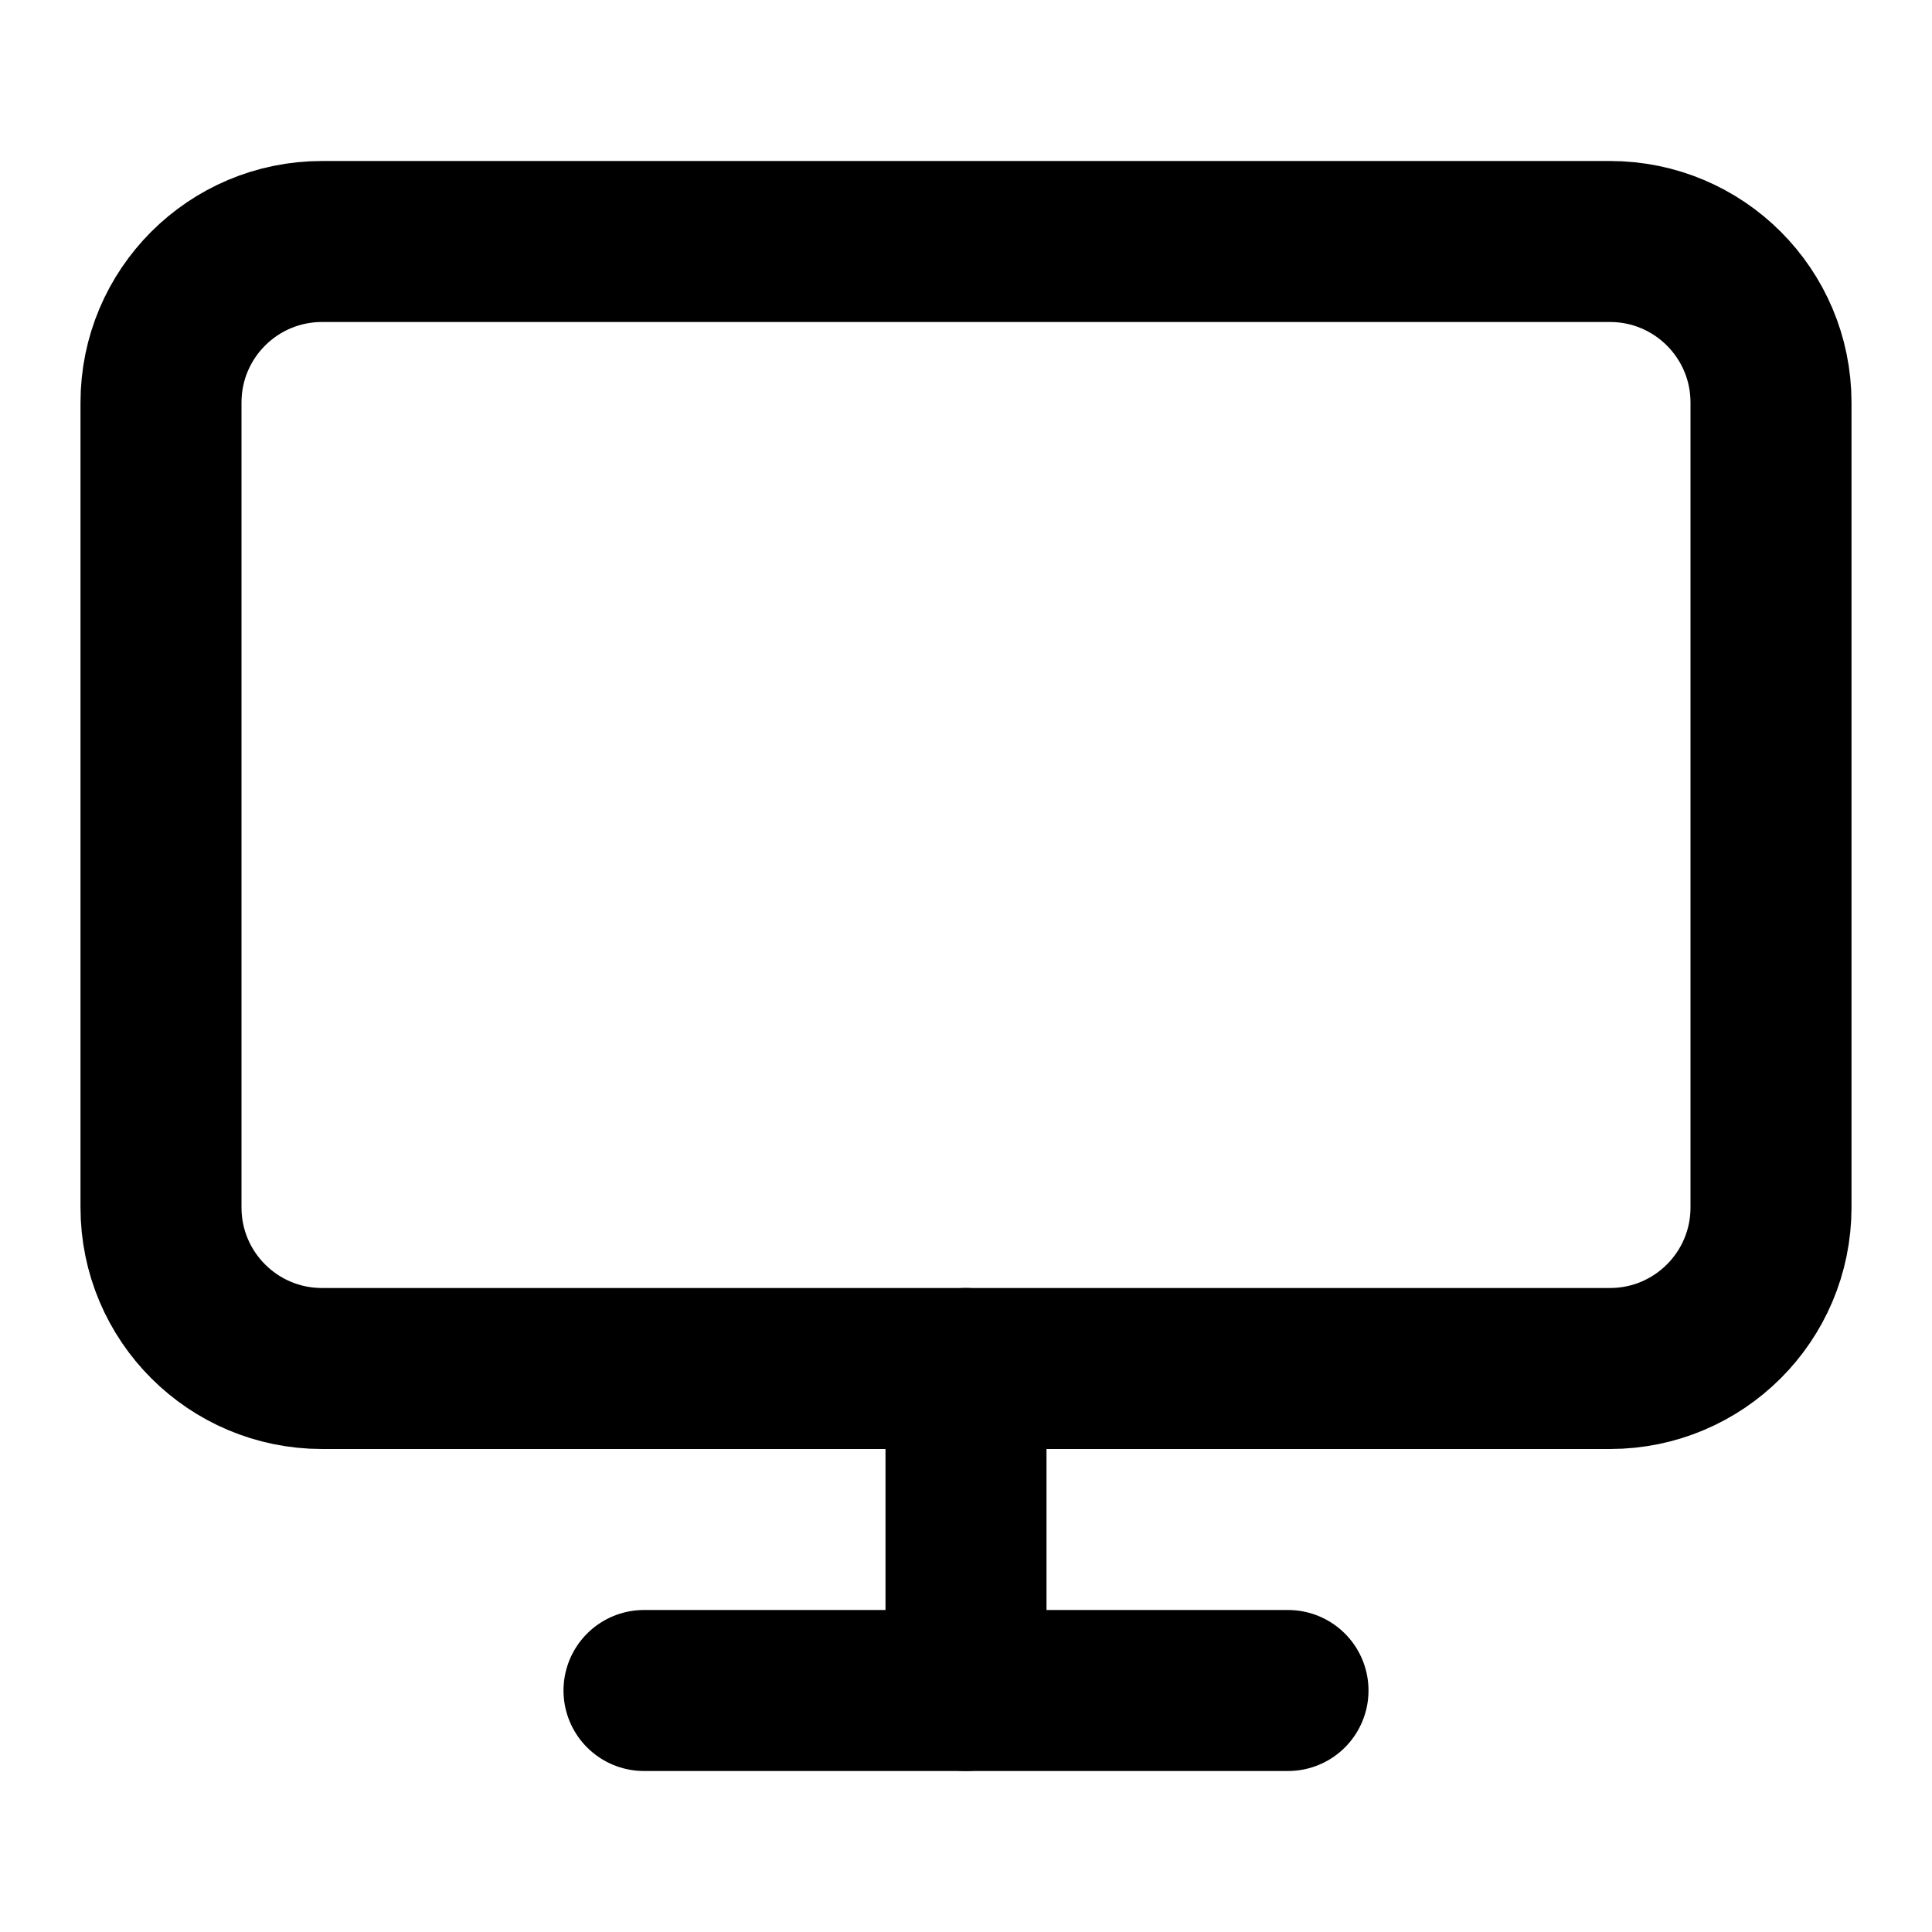
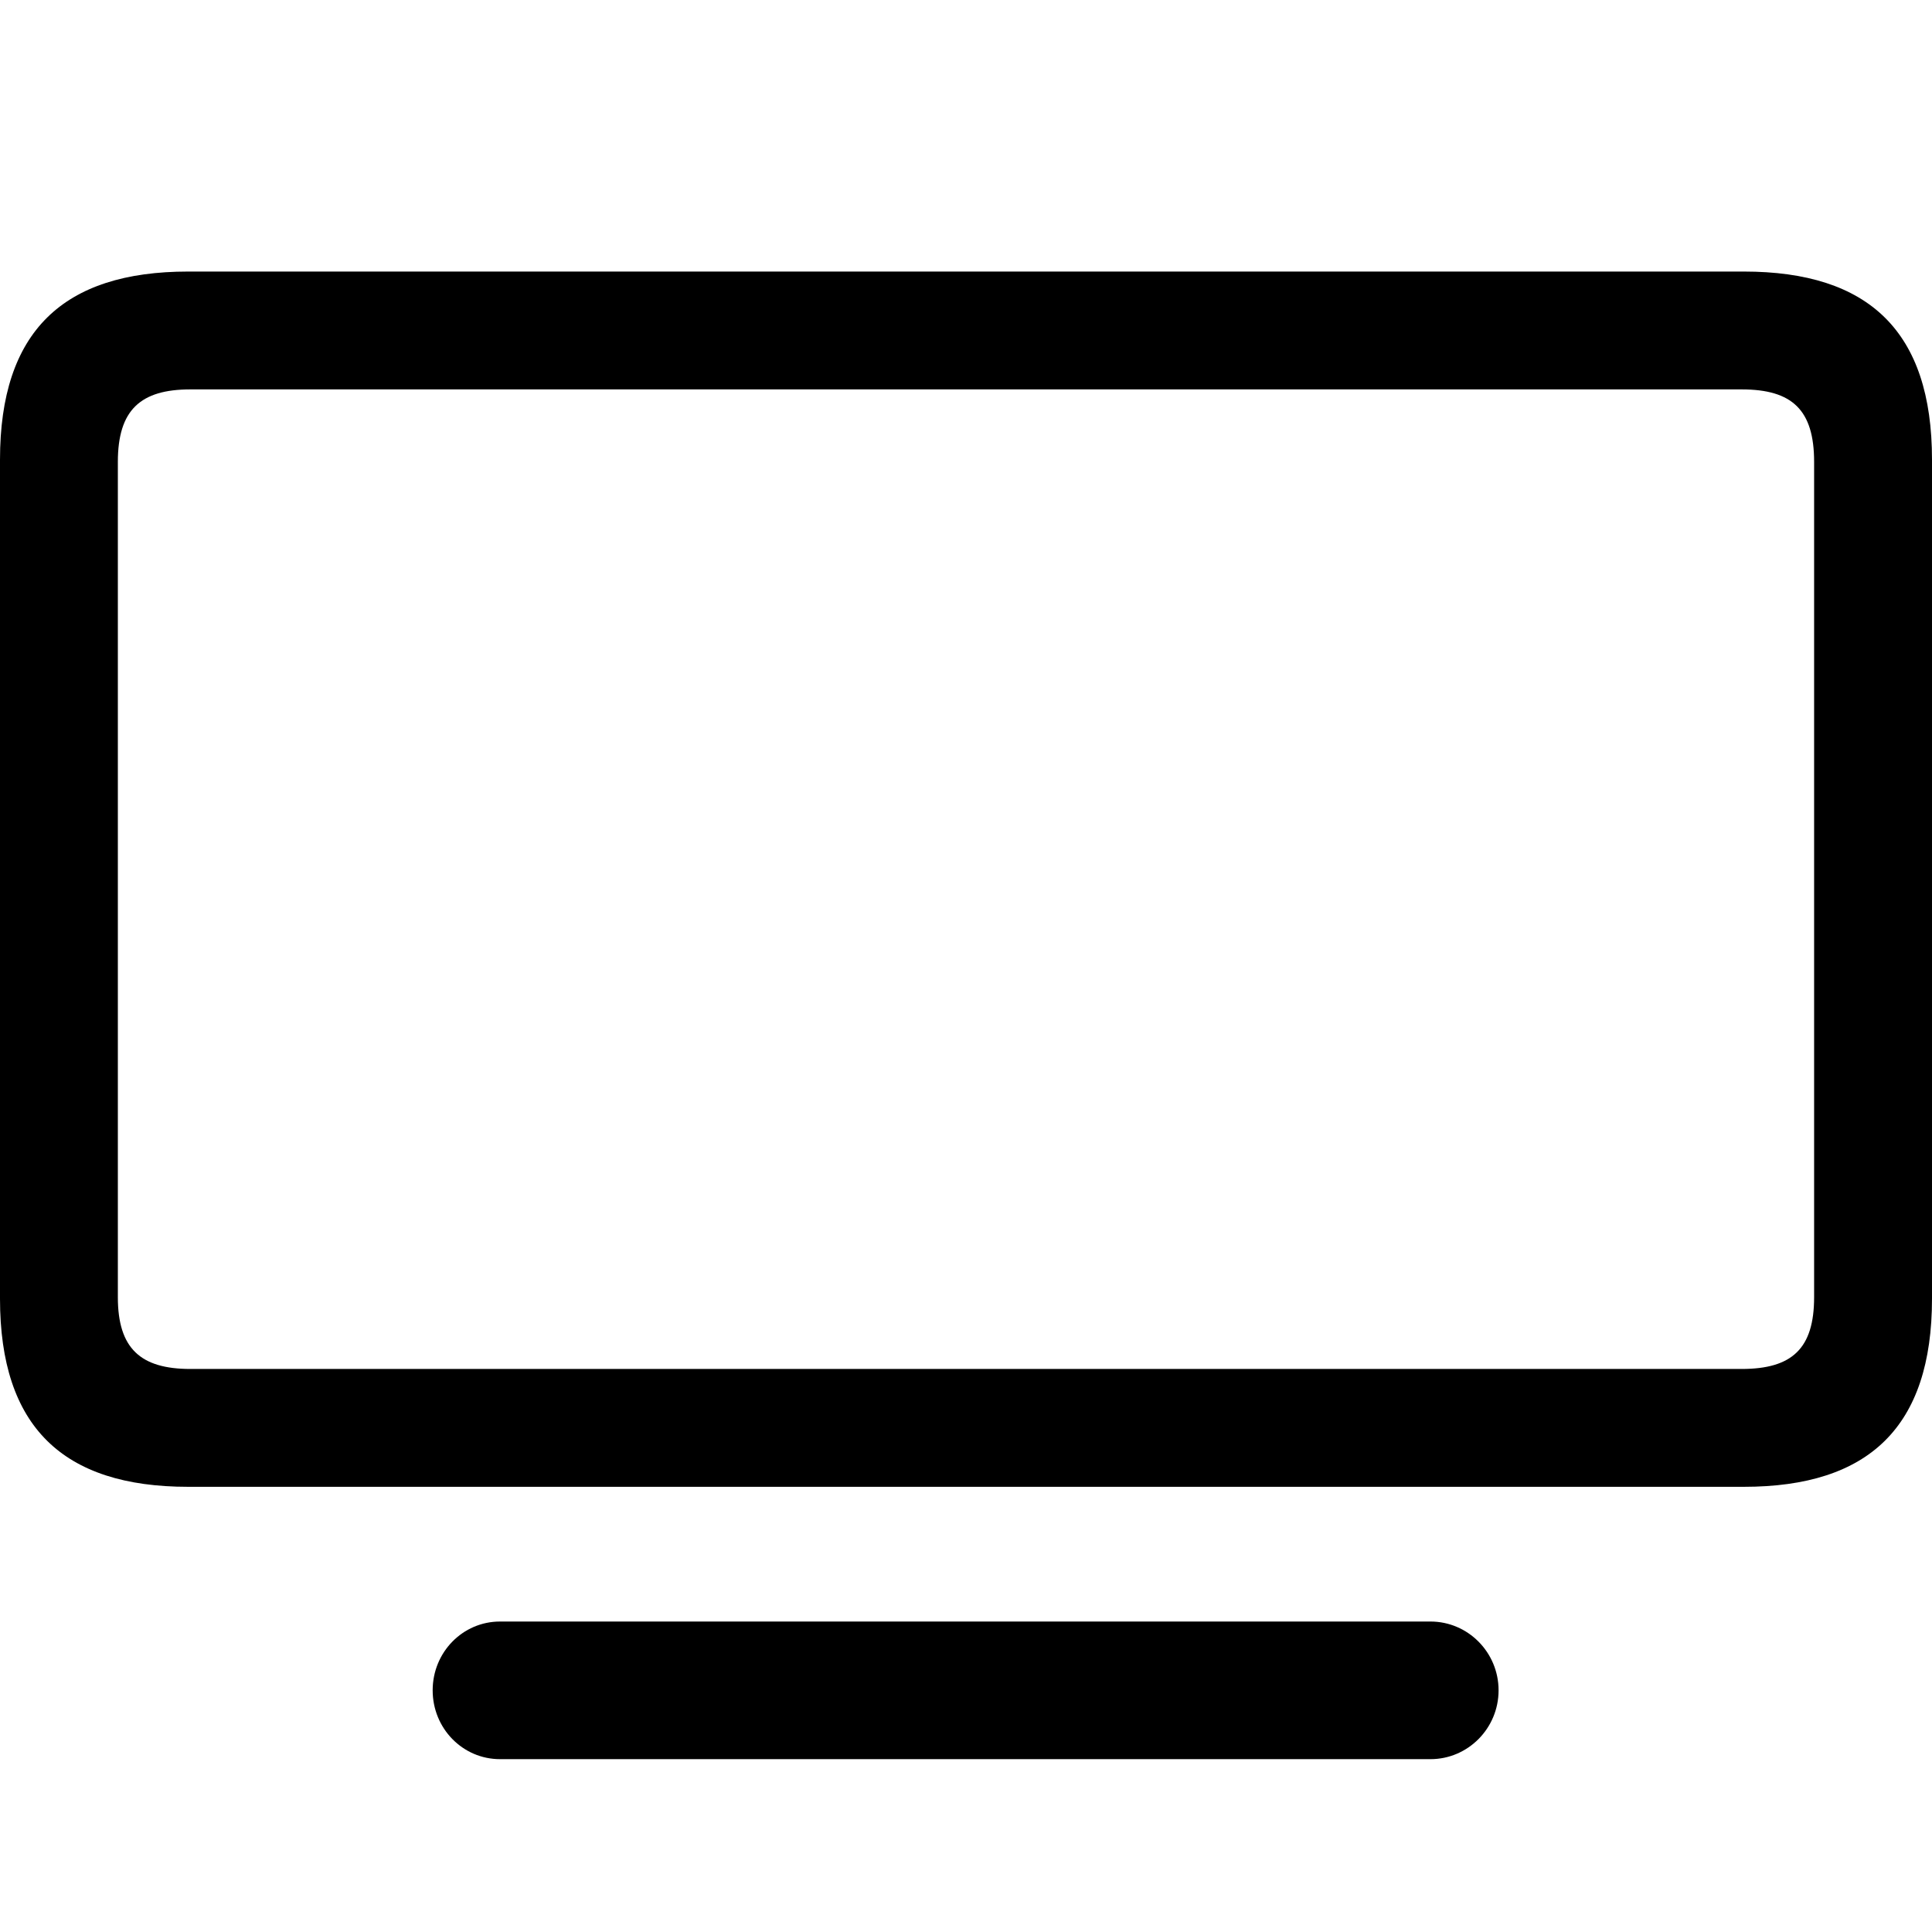
- <svg xmlns="http://www.w3.org/2000/svg" width="24" height="24" viewBox="0 0 24 24" fill="none" stroke="currentColor" stroke-width="2" stroke-linecap="round" stroke-linejoin="round" class="feather feather-monitor">
-   <rect x="2" y="3" width="20" height="14" rx="2" ry="2" />
-   <line x1="8" y1="21" x2="16" y2="21" />
-   <line x1="12" y1="17" x2="12" y2="21" />
+ <svg xmlns="http://www.w3.org/2000/svg" fill="#000000" width="800px" height="800px" viewBox="0 0 56 56">
+   <path d="M 5.454 43.096 L 50.546 43.096 C 54.175 43.096 56 41.356 56 37.643 L 56 13.324 C 56 9.611 54.175 7.871 50.546 7.871 L 5.454 7.871 C 1.825 7.871 0 9.611 0 13.324 L 0 37.643 C 0 41.356 1.825 43.096 5.454 43.096 Z M 5.517 39.68 C 4.074 39.68 3.416 39.086 3.416 37.6 L 3.416 13.388 C 3.416 11.881 4.074 11.287 5.517 11.287 L 50.483 11.287 C 51.947 11.287 52.583 11.881 52.583 13.388 L 52.583 37.6 C 52.583 39.086 51.947 39.68 50.483 39.68 Z M 43.437 48.995 C 43.437 47.892 42.547 47.001 41.464 47.001 L 14.493 47.001 C 13.411 47.001 12.541 47.892 12.541 48.995 C 12.541 50.099 13.411 50.99 14.493 50.99 L 41.464 50.99 C 42.547 50.99 43.437 50.099 43.437 48.995 Z" />
</svg>
